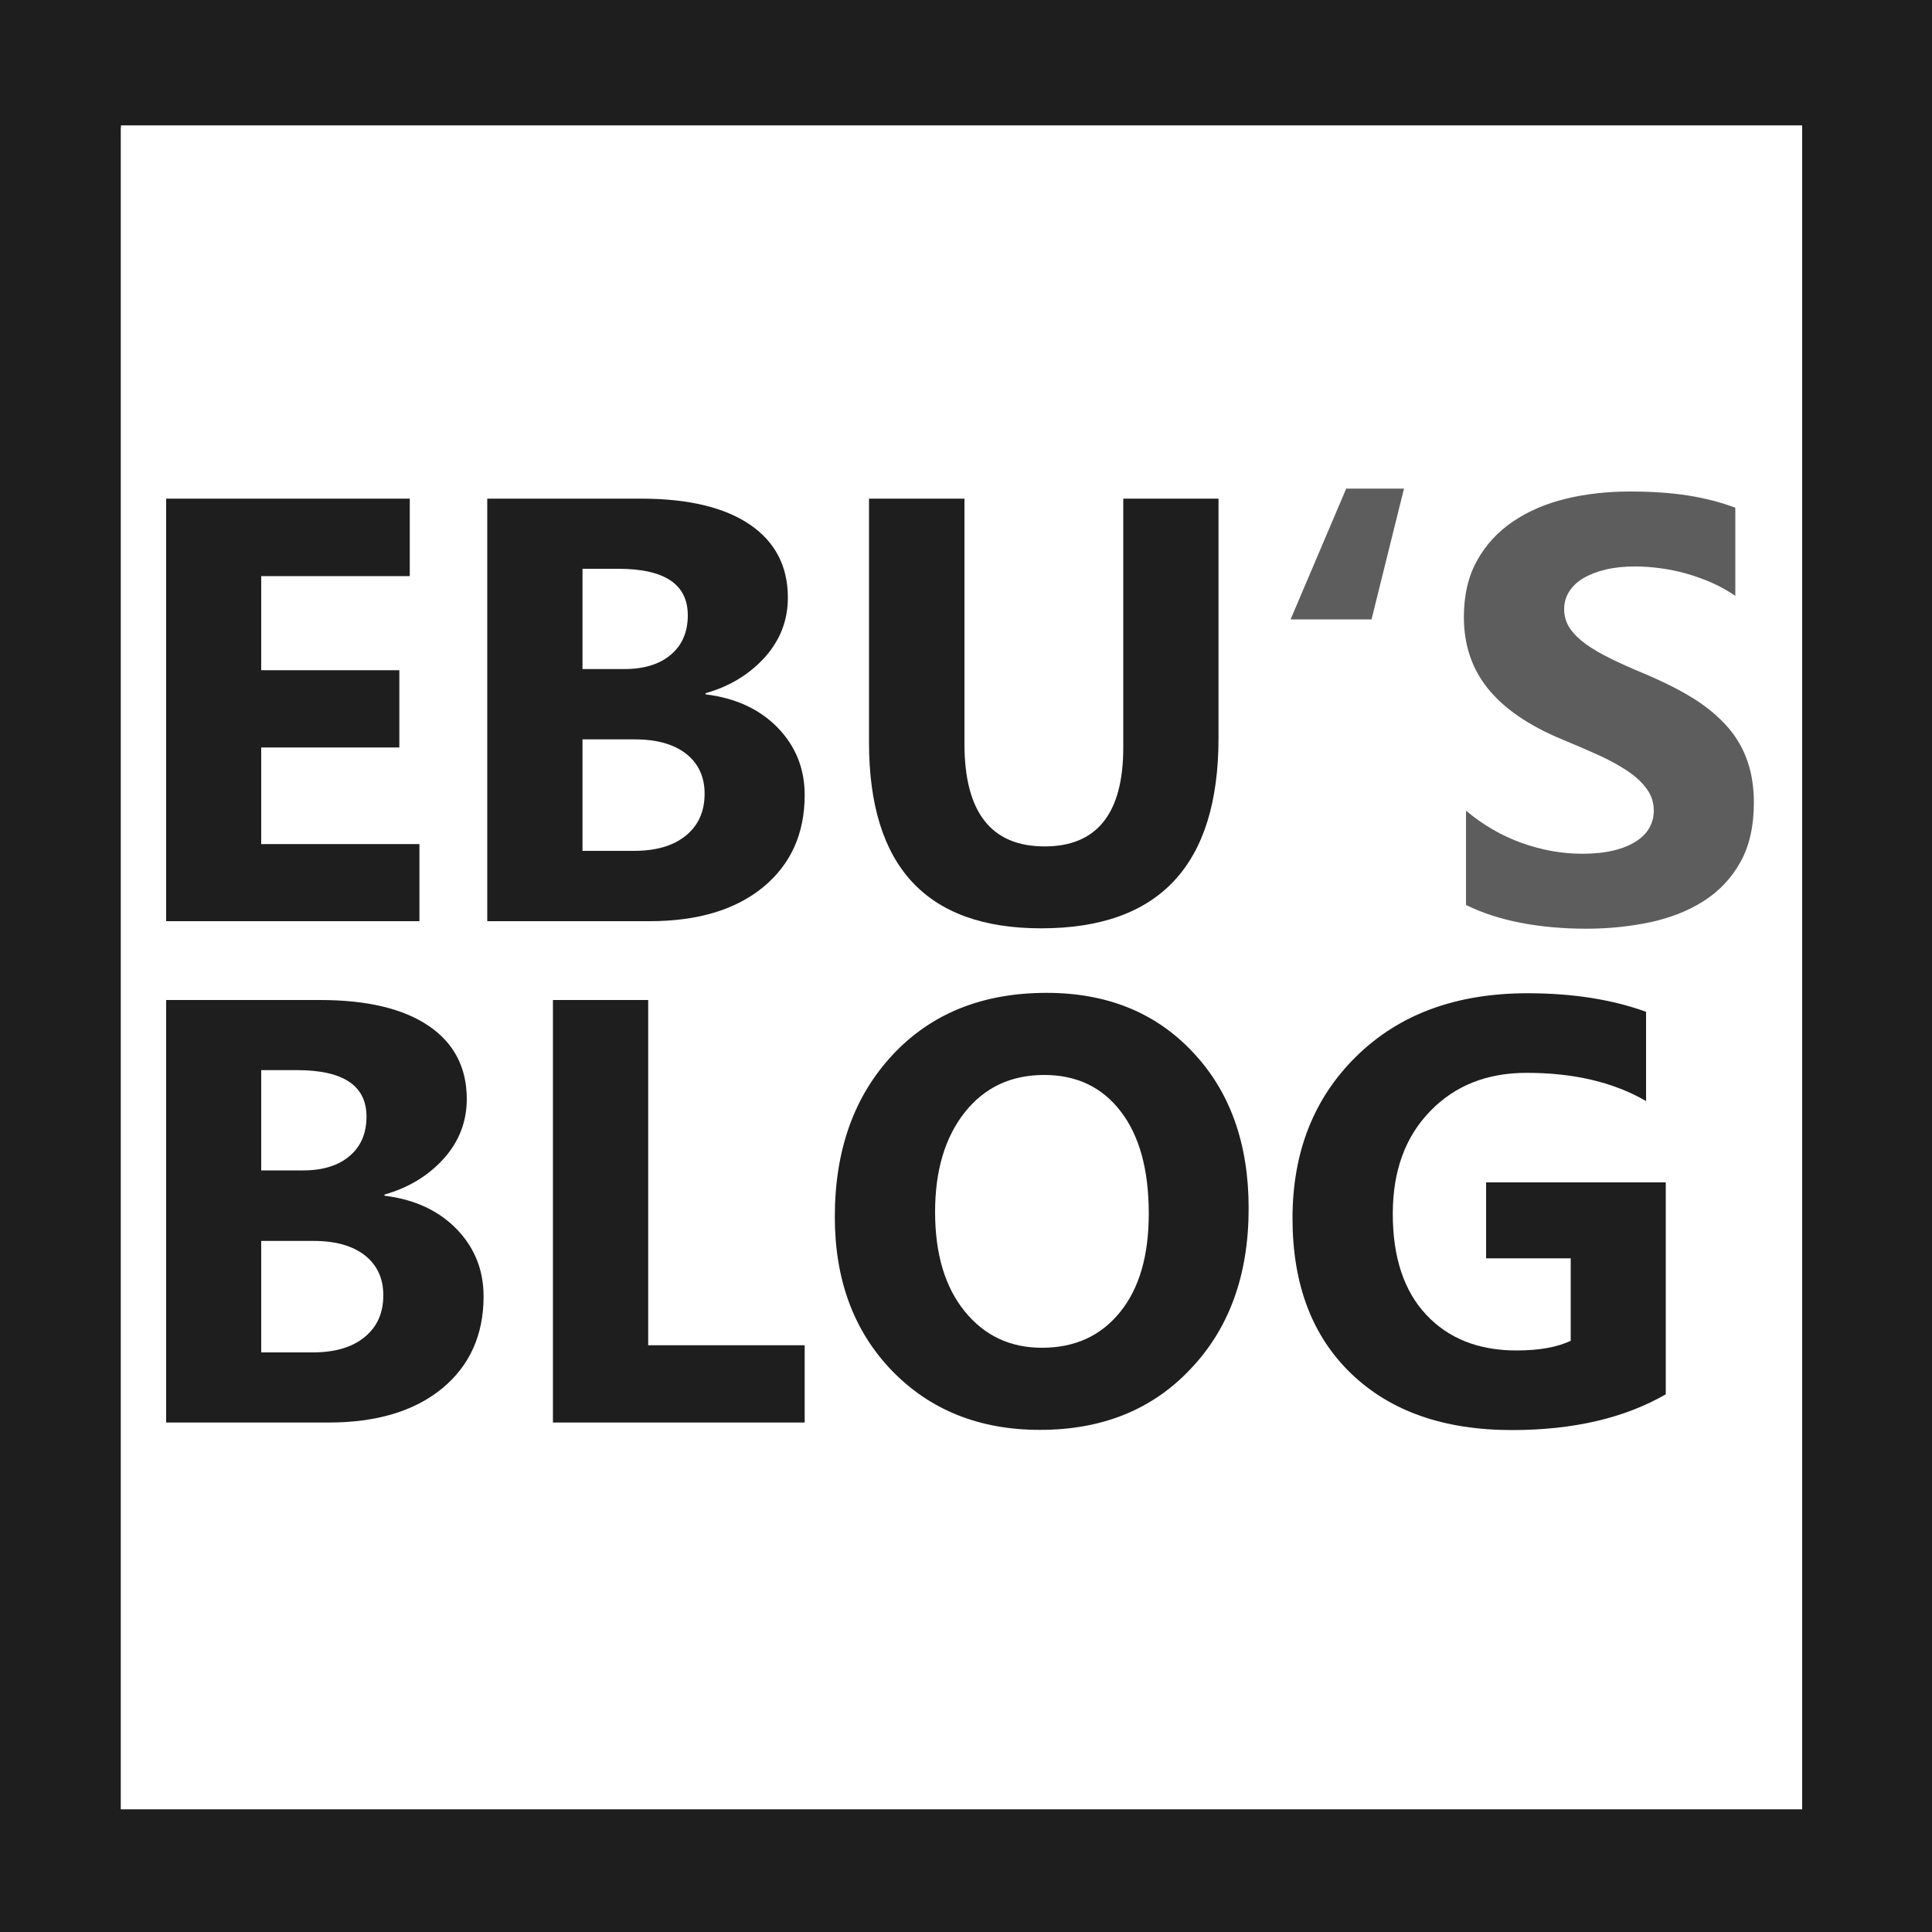
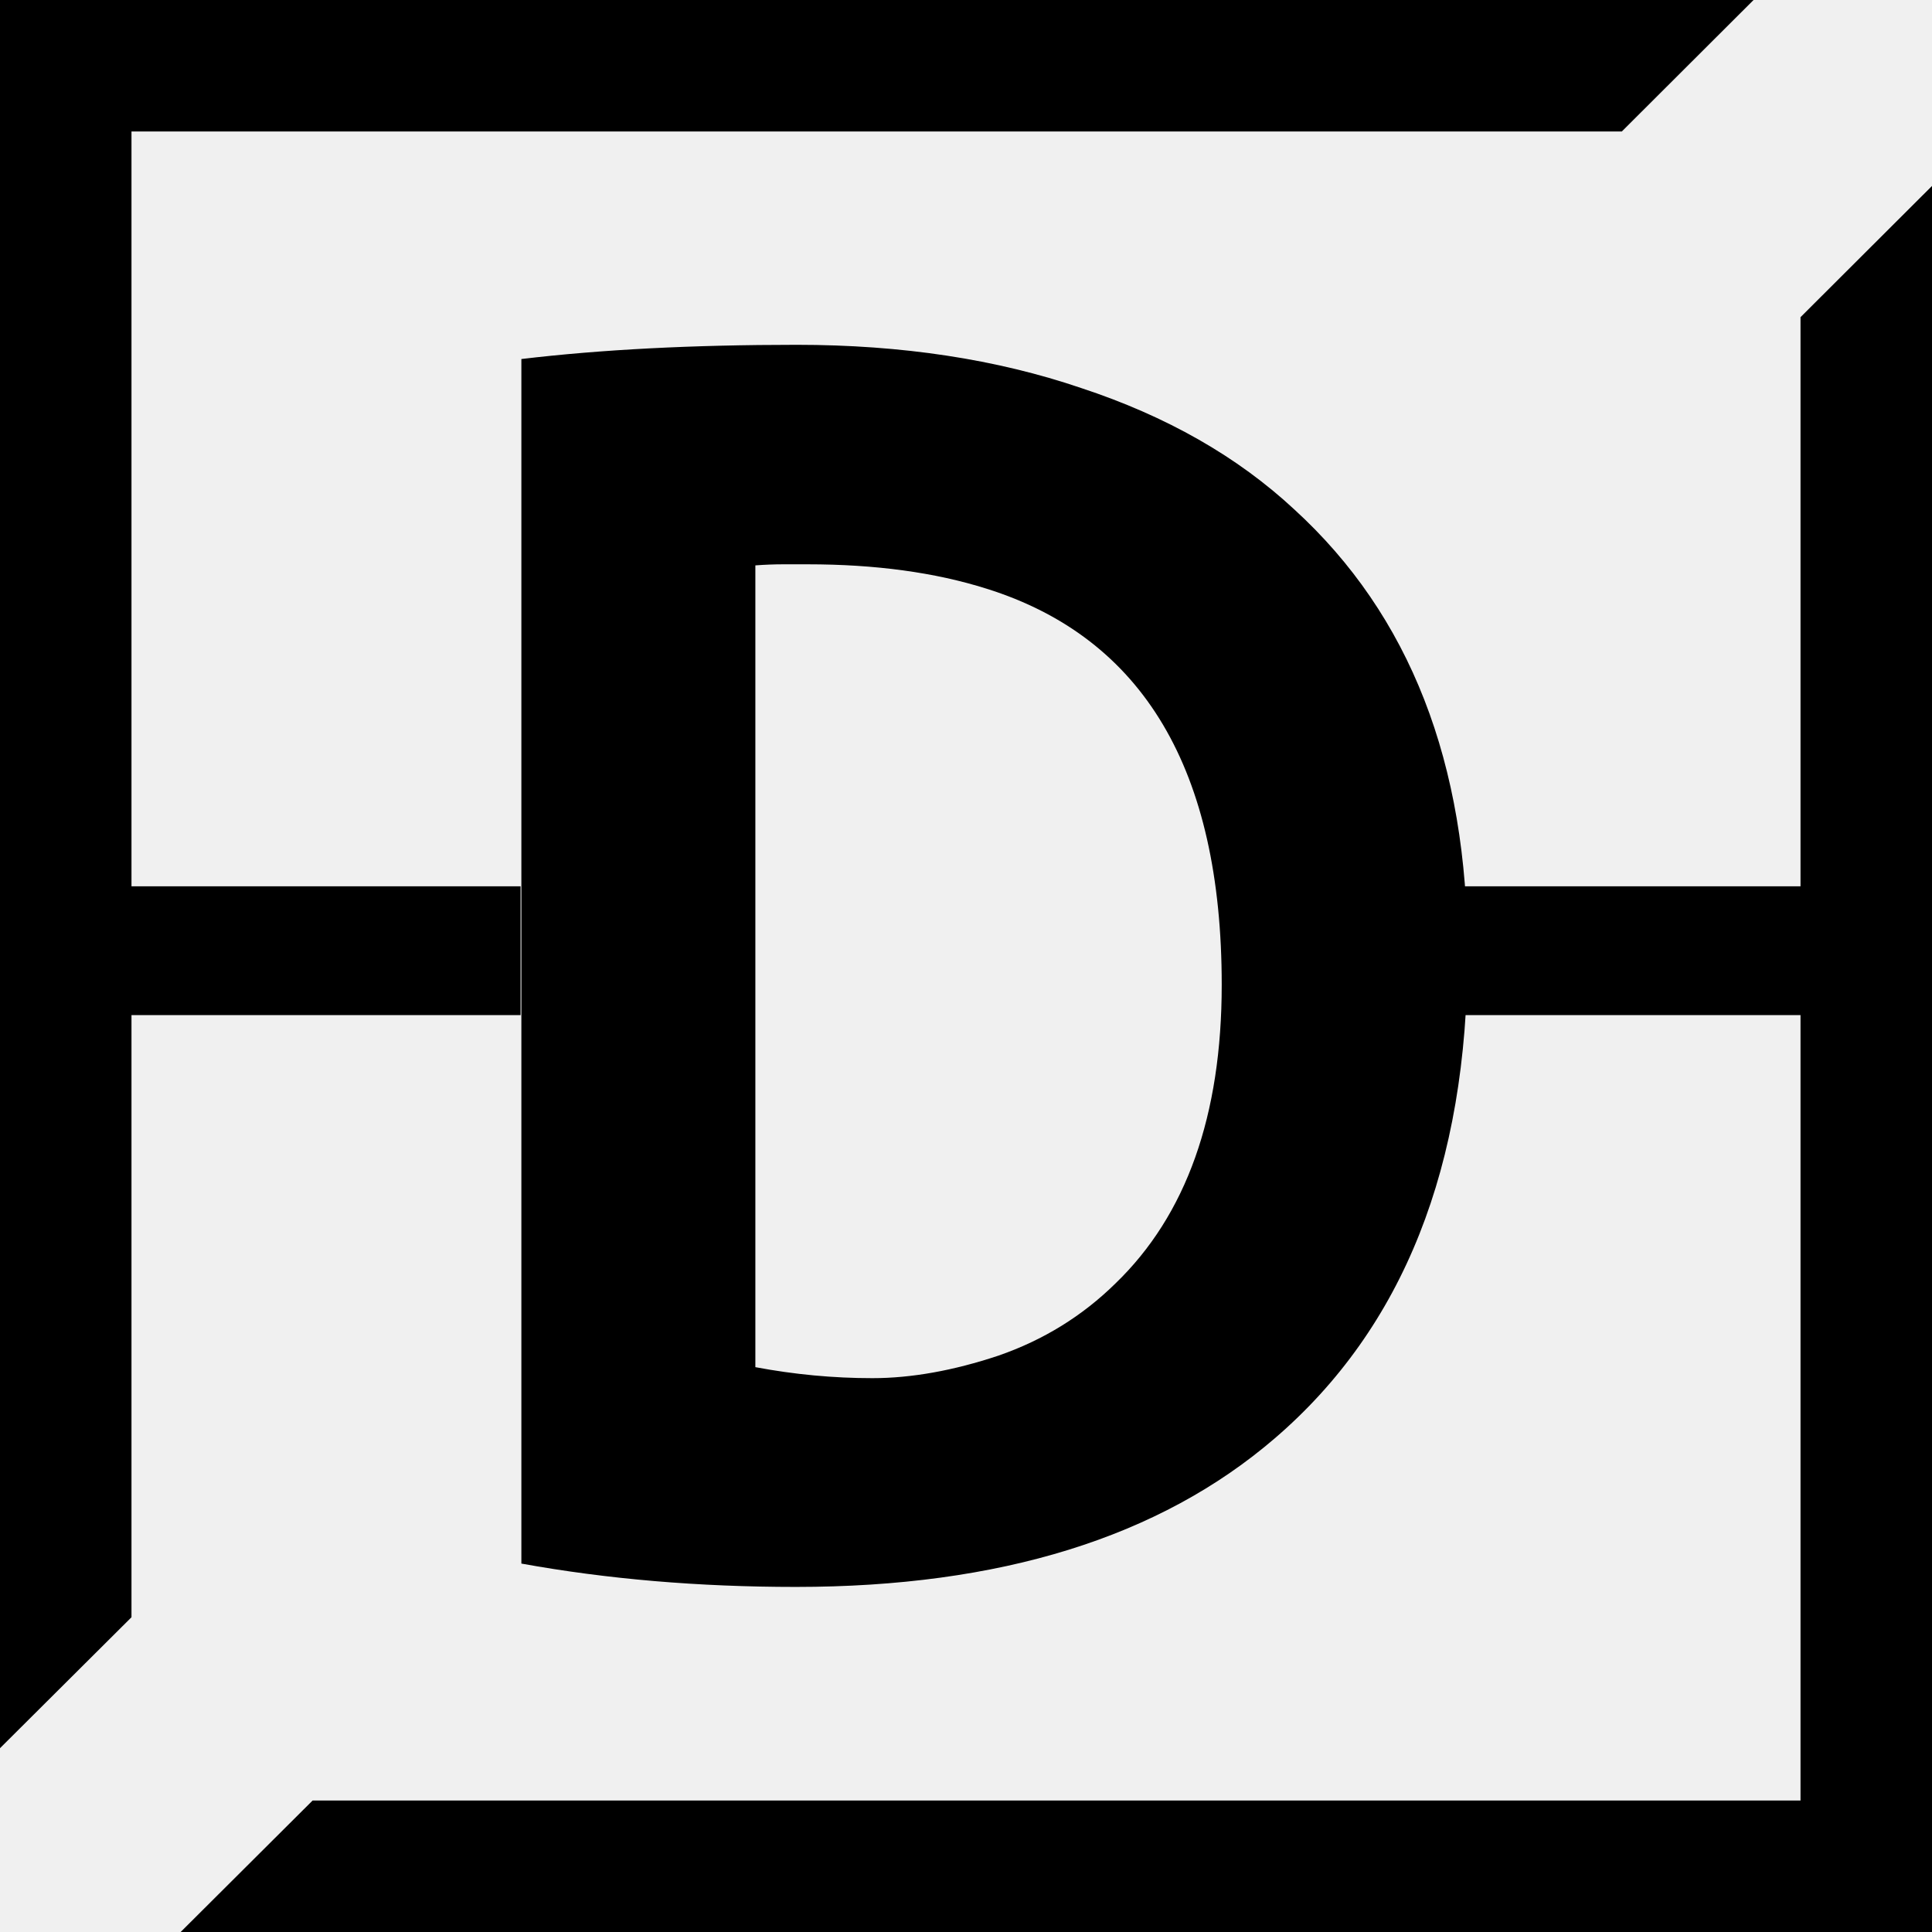
- <svg xmlns="http://www.w3.org/2000/svg" version="1.1" id="Ebene_1" x="0px" y="0px" viewBox="0 0 1000 1000" style="enable-background:new 0 0 1000 1000;" xml:space="preserve">
-   <style type="text/css">
- 	.st0{fill:#1E1E1E;}
- 	.st1{fill:#FFFFFF;}
- 	.st2{fill:#5D5D5D;}
- </style>
-   <g id="Ebene_2_xA0_Bild_1_">
-     <path class="st0" d="M0,0v1000h1000V0H0z M932.8,936.4H62.6V66.2h870.2V936.4z" />
-     <rect x="62.6" y="64.9" class="st1" width="870.2" height="871.6" />
-   </g>
-   <g id="EBU_x2018_S_x0D_BLOG">
-     <g>
-       <path class="st0" d="M217.1,476.8H86V258.1h126.1v40.1h-76.9v48.7h71.5v40h-71.5v50h81.9V476.8z" />
-       <path class="st0" d="M252.2,476.8V258.1h79.6c24.4,0,43.2,4.5,56.3,13.4c13.1,8.9,19.7,21.6,19.7,37.8c0,11.8-4,22.1-12,31    c-8,8.8-18.2,15-30.6,18.5v0.6c15.6,1.9,28,7.7,37.3,17.2c9.3,9.6,14,21.2,14,34.9c0,20-7.2,35.9-21.5,47.7    c-14.3,11.7-33.9,17.6-58.7,17.6L252.2,476.8L252.2,476.8z M301.5,294.4v51.9h21.7c10.2,0,18.2-2.5,24-7.4s8.8-11.7,8.8-20.4    c0-16.1-12-24.1-36-24.1H301.5z M301.5,382.8v57.6h26.7c11.4,0,20.3-2.6,26.8-7.9s9.7-12.5,9.7-21.7c0-8.7-3.2-15.6-9.5-20.6    c-6.4-5-15.2-7.5-26.6-7.5h-27.1V382.8z" />
-       <path class="st0" d="M630.7,382c0,65.7-30.6,98.5-91.8,98.5c-59.4,0-89.1-32.1-89.1-96.2V258.1h49.4V385    c0,35.4,13.8,53.1,41.5,53.1c27.1,0,40.7-17.1,40.7-51.2V258.1h49.3V382z" />
-       <path class="st2" d="M726.7,252.9l-16.8,67.7H668l28.8-67.7L726.7,252.9L726.7,252.9z" />
-       <path class="st2" d="M758.8,468.4v-48.8c8.8,7.4,18.5,13,28.8,16.7c10.4,3.7,20.8,5.6,31.4,5.6c6.2,0,11.6-0.6,16.2-1.7    c4.6-1.1,8.5-2.7,11.6-4.7s5.4-4.3,6.9-7s2.3-5.6,2.3-8.8c0-4.3-1.2-8.1-3.7-11.4c-2.4-3.4-5.8-6.5-10-9.3s-9.2-5.6-15-8.2    s-12-5.3-18.8-8.1c-17.1-7.1-29.8-15.8-38.2-26.1c-8.4-10.3-12.6-22.7-12.6-37.2c0-11.4,2.3-21.2,6.9-29.4    c4.6-8.2,10.8-14.9,18.7-20.2c7.9-5.3,17-9.2,27.4-11.7s21.4-3.7,32.9-3.7c11.4,0,21.5,0.7,30.3,2.1s16.9,3.5,24.3,6.3v45.6    c-3.7-2.5-7.7-4.8-12-6.7c-4.3-1.9-8.8-3.5-13.3-4.8c-4.6-1.3-9.1-2.2-13.6-2.8c-4.5-0.6-8.8-0.9-12.9-0.9    c-5.6,0-10.7,0.5-15.3,1.6s-8.4,2.6-11.6,4.5c-3.2,1.9-5.6,4.2-7.3,6.9c-1.7,2.7-2.6,5.7-2.6,9.1c0,3.7,1,6.9,2.9,9.8    s4.7,5.6,8.2,8.2c3.6,2.6,7.9,5.1,13,7.6s10.8,5.1,17.2,7.7c8.7,3.7,16.6,7.5,23.6,11.7c7,4.1,12.9,8.8,17.9,14    s8.8,11.1,11.4,17.8c2.6,6.7,4,14.4,4,23.3c0,12.2-2.3,22.4-6.9,30.7c-4.6,8.3-10.9,15-18.8,20.1c-7.9,5.1-17.2,8.8-27.7,11.1    c-10.5,2.2-21.6,3.4-33.3,3.4c-12,0-23.4-1-34.2-3.1C776.2,475.5,766.8,472.4,758.8,468.4z" />
-       <path class="st0" d="M86,736.3V517.6h79.6c24.4,0,43.2,4.5,56.3,13.4s19.7,21.6,19.7,37.8c0,11.8-4,22.1-12,31    c-8,8.8-18.2,15-30.6,18.5v0.6c15.6,1.9,28,7.7,37.3,17.2c9.3,9.6,14,21.2,14,34.9c0,20-7.2,35.9-21.5,47.7    c-14.3,11.7-33.9,17.6-58.7,17.6H86z M135.2,553.9v51.9h21.7c10.2,0,18.2-2.5,24-7.4s8.8-11.7,8.8-20.4c0-16.1-12-24.1-36-24.1    H135.2z M135.2,642.4V700h26.7c11.4,0,20.3-2.6,26.8-7.9c6.5-5.3,9.7-12.5,9.7-21.7c0-8.7-3.2-15.6-9.5-20.6    c-6.4-5-15.2-7.5-26.6-7.5h-27.1V642.4z" />
-       <path class="st0" d="M416.5,736.3H286.2V517.6h49.3v178.7h81V736.3z" />
-       <path class="st0" d="M538.3,740.1c-31.3,0-56.8-10.2-76.6-30.6c-19.7-20.4-29.6-46.9-29.6-79.7c0-34.6,10-62.5,30-83.9    s46.6-32,79.6-32c31.2,0,56.5,10.2,75.7,30.7c19.3,20.4,28.9,47.4,28.9,80.8c0,34.4-10,62.1-30,83.1    C596.5,729.6,570.5,740.1,538.3,740.1z M540.5,556.4c-17.3,0-31,6.5-41.2,19.4c-10.2,13-15.3,30.1-15.3,51.5    c0,21.7,5.1,38.8,15.3,51.4c10.2,12.6,23.5,18.9,40,18.9c17,0,30.4-6.1,40.4-18.4c10-12.3,14.9-29.3,14.9-51    c0-22.7-4.8-40.3-14.5-52.9C570.5,562.7,557.2,556.4,540.5,556.4z" />
-       <path class="st0" d="M862.2,721.7c-21.4,12.3-47.9,18.5-79.6,18.5c-35.2,0-62.9-9.7-83.2-29.2S669,664.7,669,630.6    c0-34.4,11.1-62.4,33.2-84c22.2-21.7,51.6-32.5,88.5-32.5c23.2,0,43.6,3.2,61.3,9.6v46.2c-16.9-9.8-37.5-14.6-61.9-14.6    c-20.4,0-37.1,6.6-49.9,19.9c-12.9,13.3-19.3,31-19.3,53.1c0,22.5,5.8,39.9,17.3,52.2s27.1,18.5,46.7,18.5c11.8,0,21.1-1.7,28.1-5    v-42.7h-43.8V612h93L862.2,721.7L862.2,721.7z" />
-     </g>
-   </g>
+ <svg xmlns="http://www.w3.org/2000/svg" version="1.2" viewBox="0 0 720 720" width="720" height="720">
+   <style>
+ 		.s0 { fill: #000000 } 
+ 	</style>
+   <path id="Shape 1" fill-rule="evenodd" class="s0" d="m0 0h653.5l-49.1 49h-555.4v553.7l-49 48.8zm720 726h-658.7l55.2-55h554.5v-552.8l49-48.9z" />
+   <path id="D" class="s0" aria-label="D" d="m296.6 591.4q-54.3 0-102.3-8.7v-448.9q44.3-5.3 102.6-5.3 58.7 0 106 16.1 47.7 15.7 79.5 45.3 64.5 59 64.5 165.3 0 119.1-71.8 180.8-64.4 55.4-178.5 55.4zm-15.1-380.7v298.8q21.8 4.1 43.6 4.1 21.8 0 47-8.4 25.1-8.7 43.6-26.9 39.6-38.2 39.6-111.3 0-120.1-87.6-147.6-28.8-9.1-66.7-9.1h-9.1q-5 0-10.4 0.4z" />
+   <path id="Shape 2" fill-rule="evenodd" class="s0" d="m15.4 378.3v-48h178.6v48zm705.4-48v48h-177.8v-48z" />
</svg>
